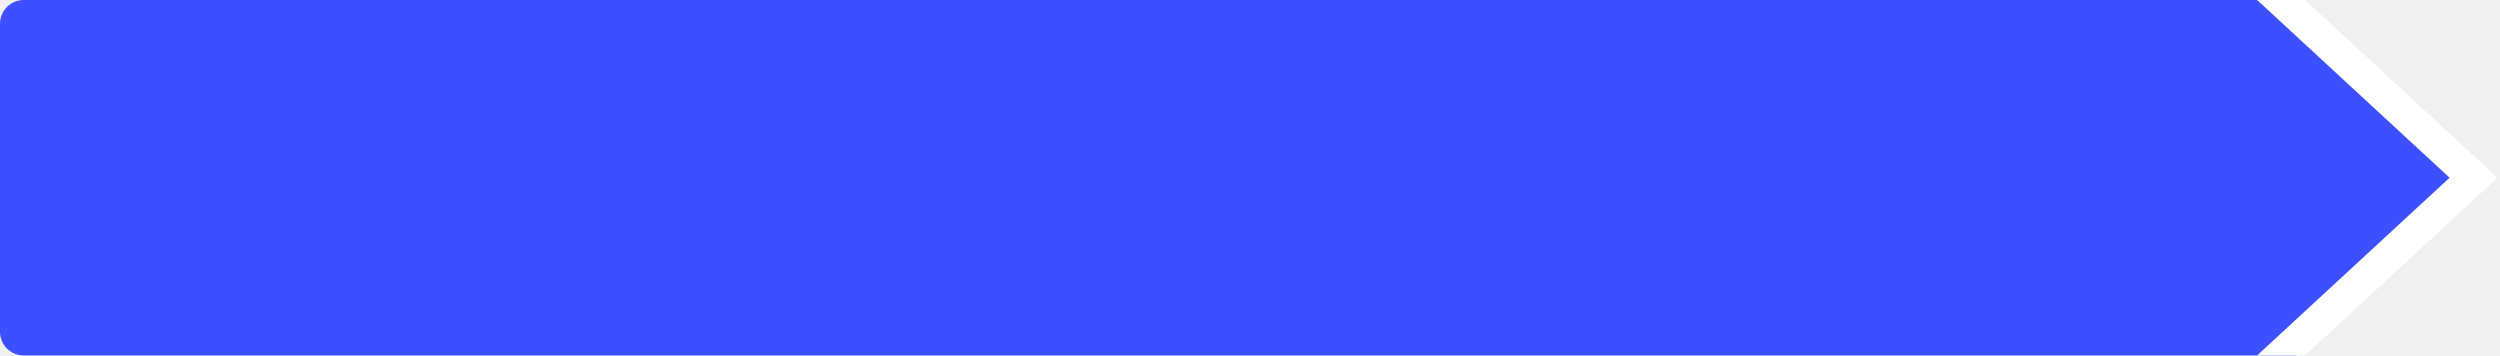
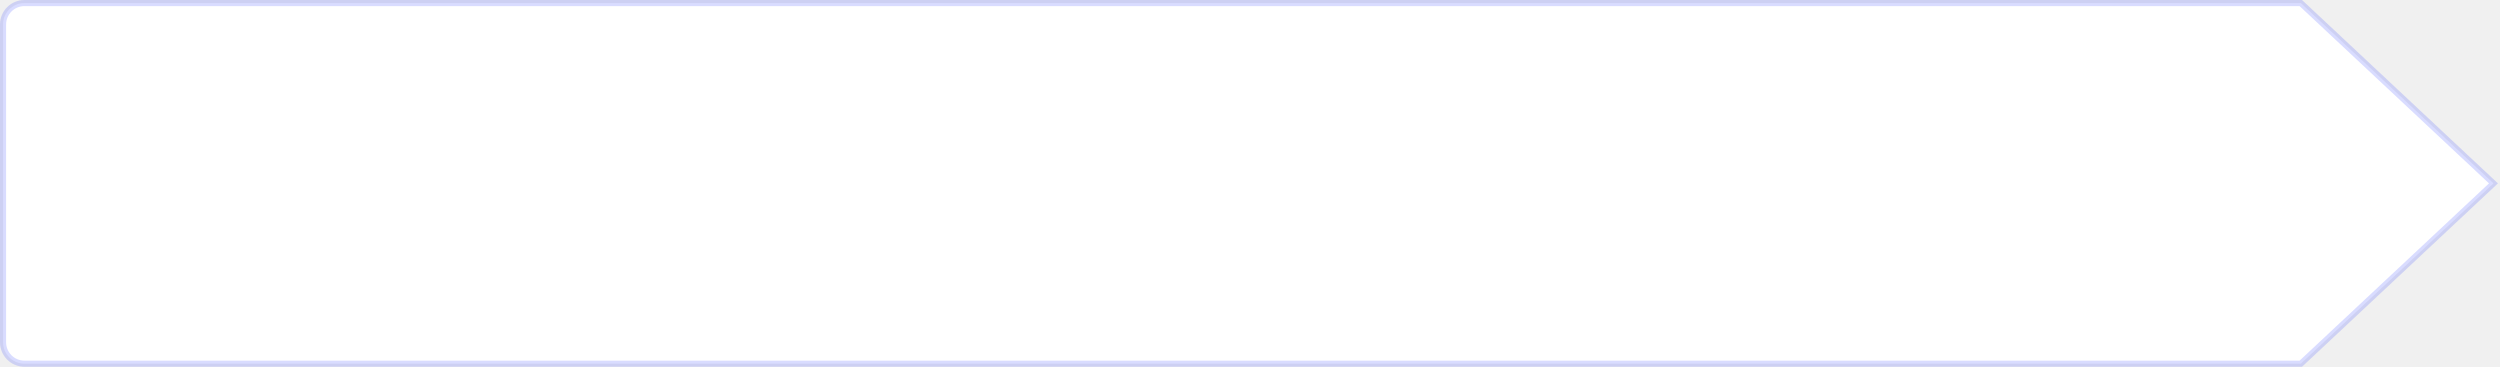
- <svg xmlns="http://www.w3.org/2000/svg" width="422px" height="60px" viewBox="0 0 422 60" version="1.1">
-   <g id="IBC-跨链浏览器正式稿" stroke="none" stroke-width="1" fill="none" fill-rule="evenodd">
-     <g id="tab_selected">
-       <path d="M4,0 L387.612,0 L387.612,0 L419.664,30 L387.612,60 L4,60 C1.791,60 2.705415e-16,58.209 0,56 L0,4 C-2.705415e-16,1.791 1.791,4.05812251e-16 4,0 Z" id="形状结合备份-4" fill="#3D50FF" />
-       <path d="M389.084,5.96998007e-11 L421.573,30 L389.084,60 L381,60 L381,60 L413.489,30 L381,-7.95807864e-13 L389.084,5.96998007e-11 Z" id="形状结合备份-3" fill="#FFFFFF" />
+ <svg xmlns="http://www.w3.org/2000/svg" width="409px" height="60px" viewBox="0 0 409 60" version="1.1">
+   <g id="IBC-跨链浏览器正式稿" stroke="none" stroke-width="1" fill="none" fill-rule="evenodd" stroke-opacity="0.199">
+     <g id="IBC跨链浏览器---Copyright-信息调整" transform="translate(-384, -919)" fill="#FFFFFF" stroke="#3D50FF">
+       <g id="编组-16" transform="translate(384, 919)">
+         <path d="M376.415,59.5 L407.933,30 L376.415,0.5 L4,0.5 C2.067,0.5 0.5,2.067 0.5,4 L0.5,56 C0.5,57.933 2.067,59.5 4,59.5 L376.415,59.5 Z" id="形状结合备份-4" />
+       </g>
    </g>
  </g>
</svg>
